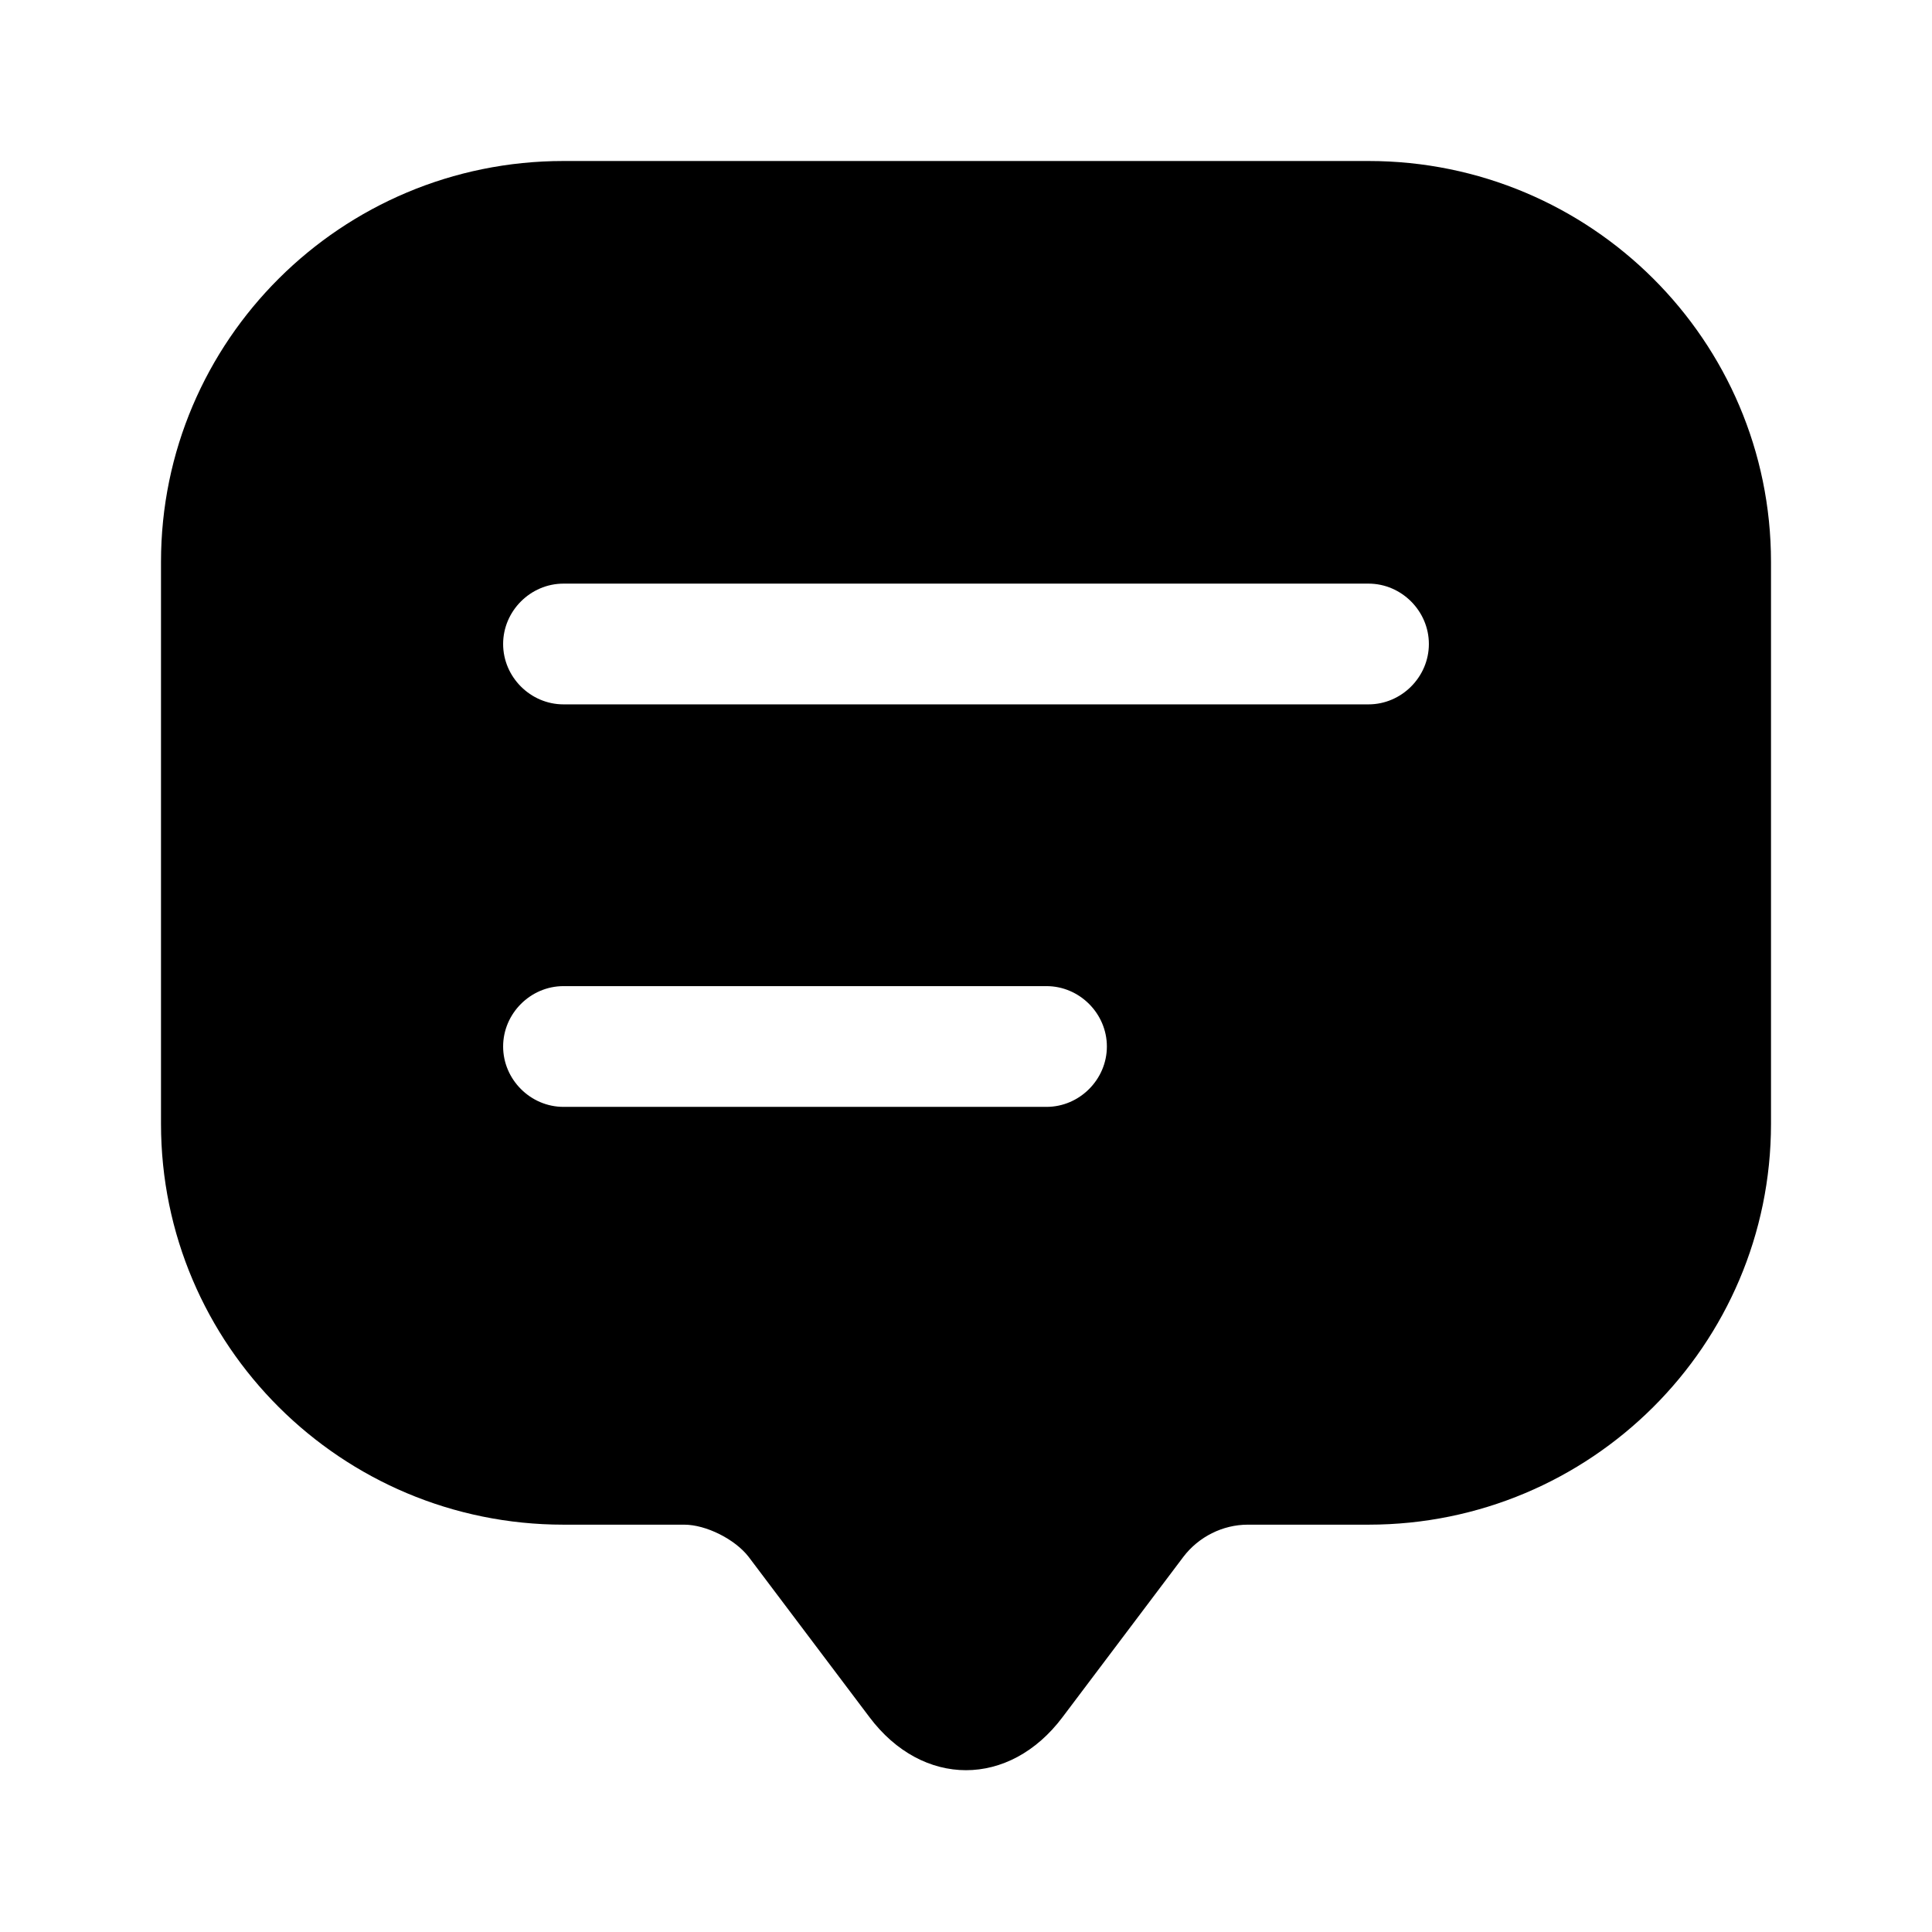
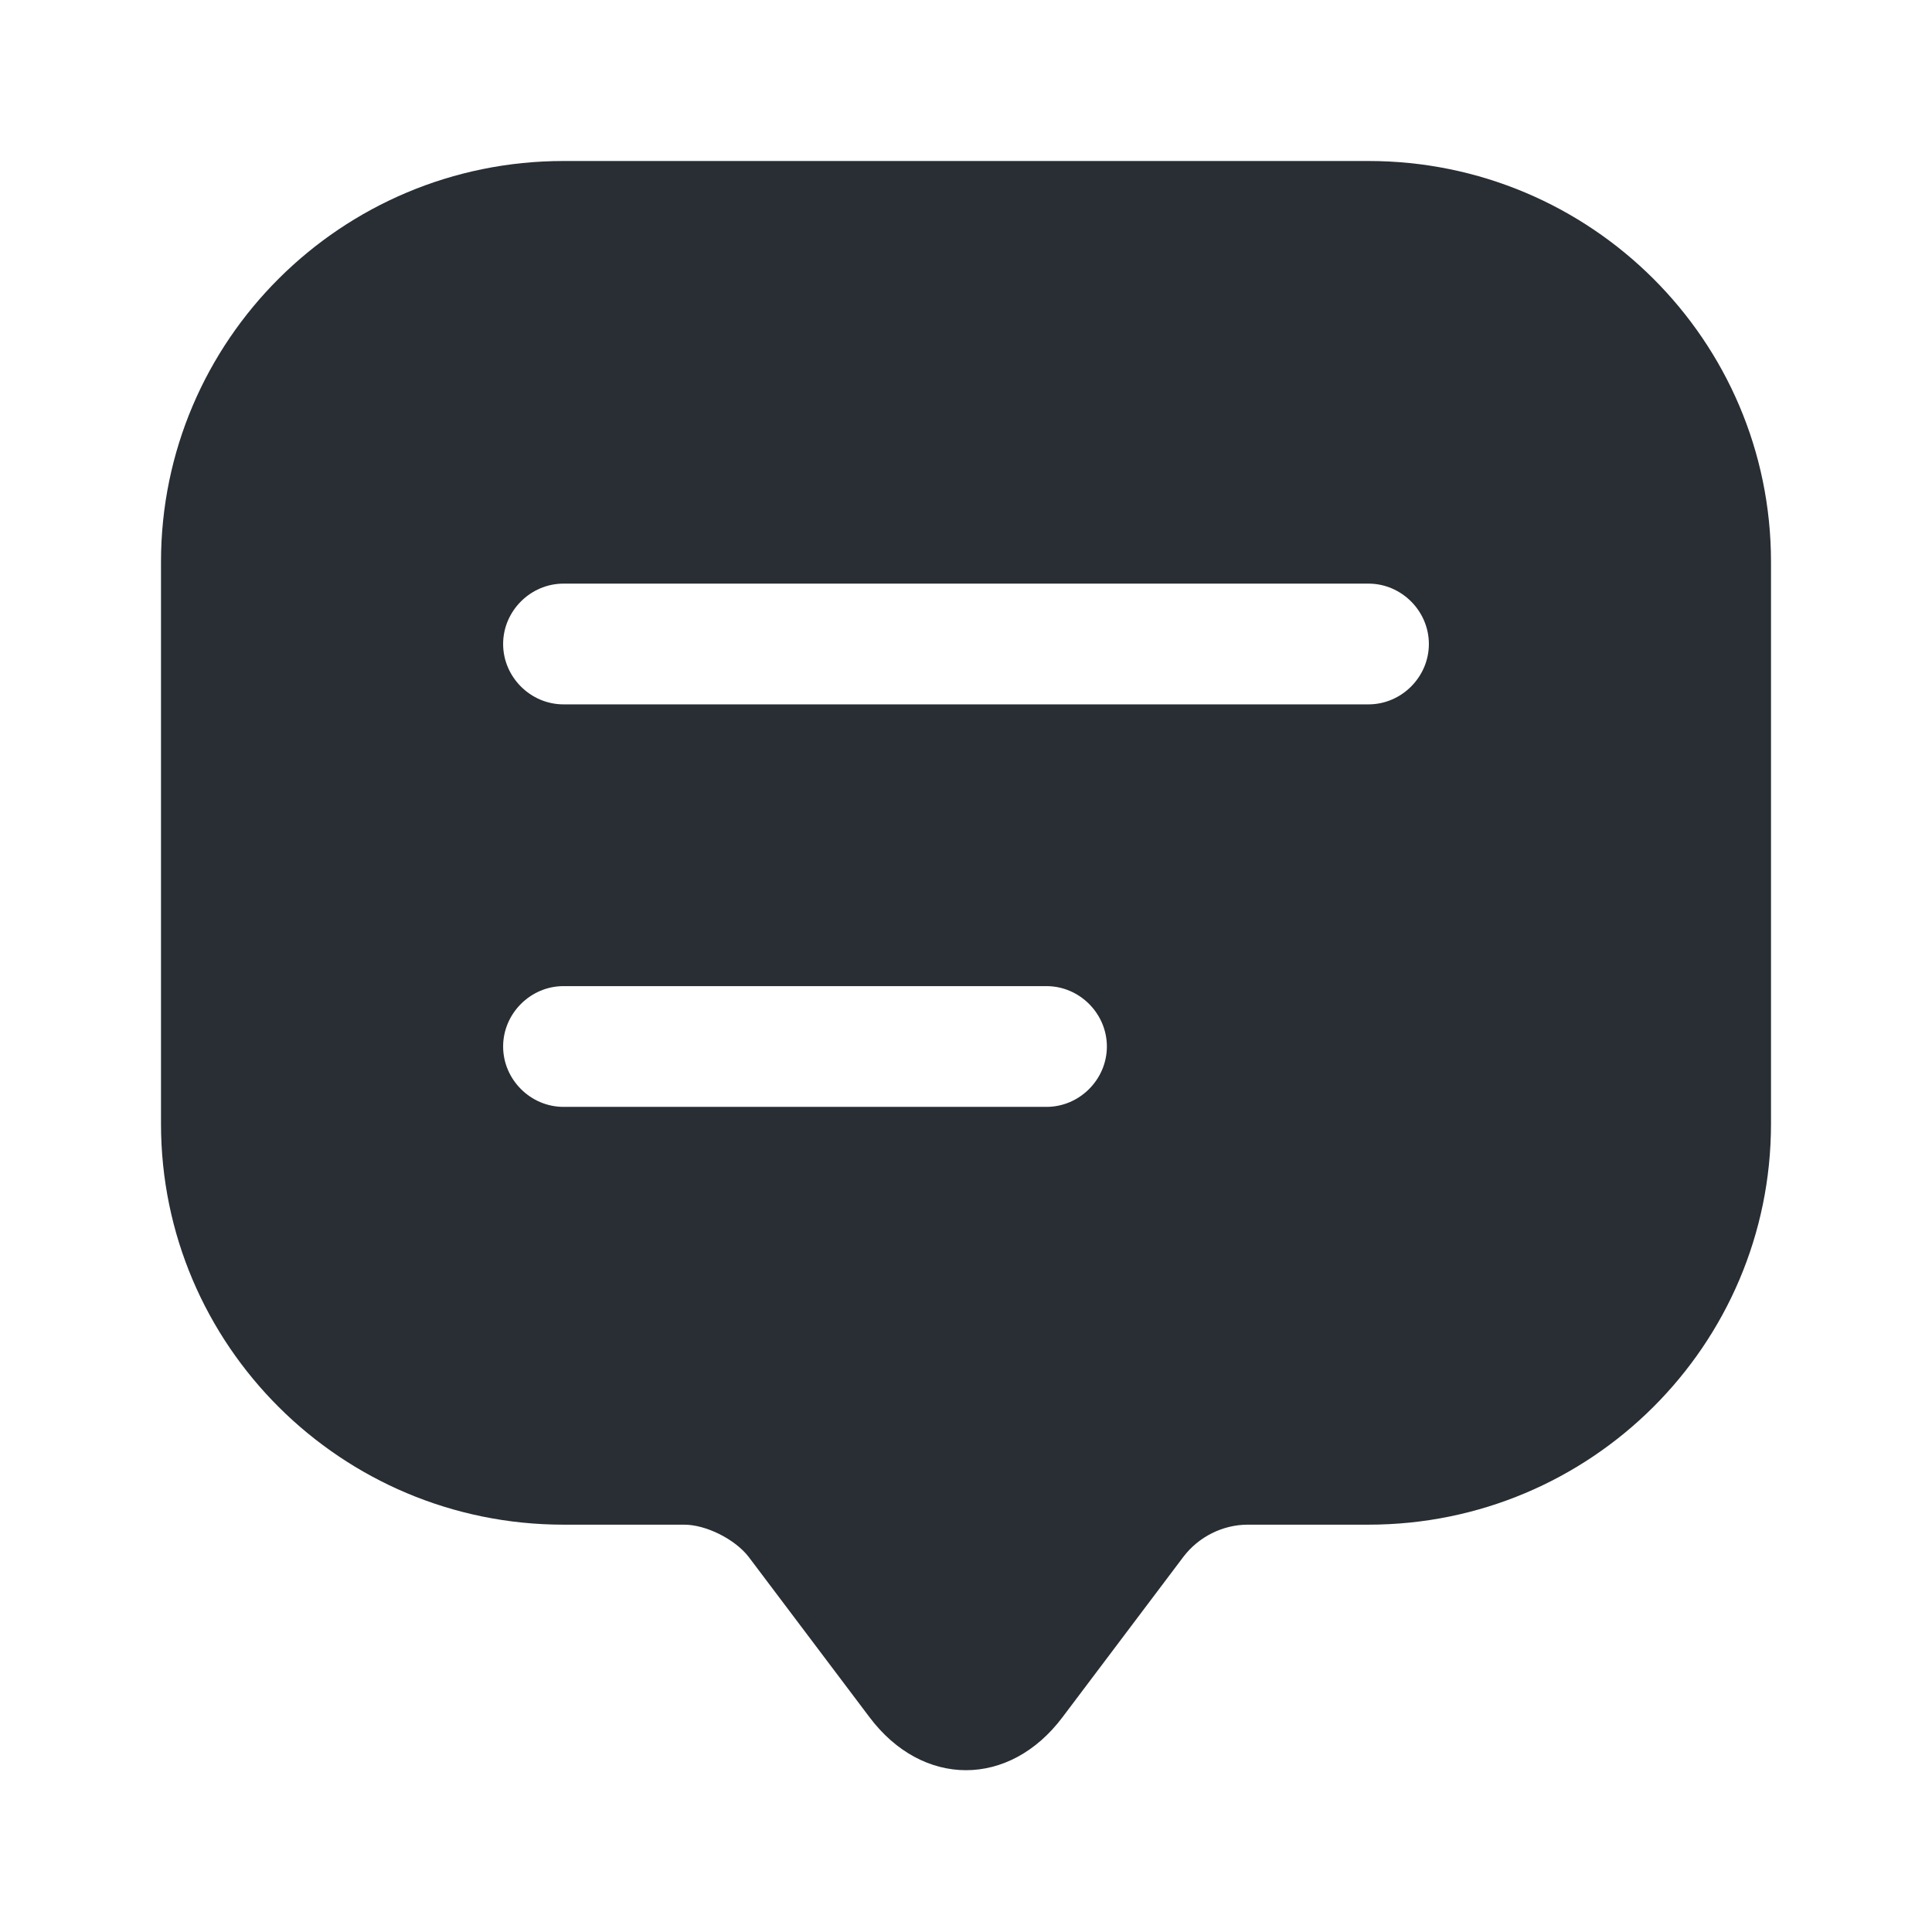
<svg xmlns="http://www.w3.org/2000/svg" width="24" height="24" viewBox="0 0 24 24" fill="none">
-   <path d="M17 2H7C4.24 2 2 4.23 2 6.98V12.96V13.96C2 16.71 4.24 18.94 7 18.94H8.5C8.77 18.94 9.13 19.12 9.3 19.34L10.8 21.33C11.46 22.21 12.54 22.21 13.2 21.33L14.7 19.34C14.89 19.09 15.19 18.94 15.5 18.94H17C19.76 18.94 22 16.71 22 13.96V6.98C22 4.23 19.76 2 17 2ZM13 13.75H7C6.59 13.75 6.25 13.41 6.25 13C6.25 12.59 6.59 12.25 7 12.25H13C13.41 12.25 13.75 12.59 13.75 13C13.75 13.41 13.41 13.75 13 13.75ZM17 8.75H7C6.59 8.75 6.25 8.41 6.25 8C6.25 7.59 6.59 7.25 7 7.25H17C17.41 7.25 17.75 7.59 17.75 8C17.75 8.41 17.41 8.75 17 8.75Z" fill="black" />
+   <path d="M17 2H7C4.24 2 2 4.23 2 6.98V12.96V13.96C2 16.71 4.24 18.94 7 18.94H8.5C8.77 18.94 9.13 19.12 9.3 19.34L10.8 21.33C11.46 22.21 12.54 22.21 13.2 21.33L14.7 19.34C14.89 19.09 15.19 18.94 15.5 18.94H17C19.76 18.94 22 16.71 22 13.96V6.98C22 4.23 19.76 2 17 2ZM13 13.75H7C6.59 13.75 6.25 13.41 6.25 13C6.25 12.59 6.59 12.25 7 12.25H13C13.41 12.25 13.75 12.59 13.75 13C13.75 13.41 13.41 13.75 13 13.75ZM17 8.75H7C6.59 8.75 6.25 8.41 6.25 8C6.25 7.59 6.59 7.25 7 7.25H17C17.41 7.25 17.75 7.59 17.75 8C17.75 8.41 17.41 8.75 17 8.75Z" fill="#11181D" fill-opacity="0.9" />
</svg>
